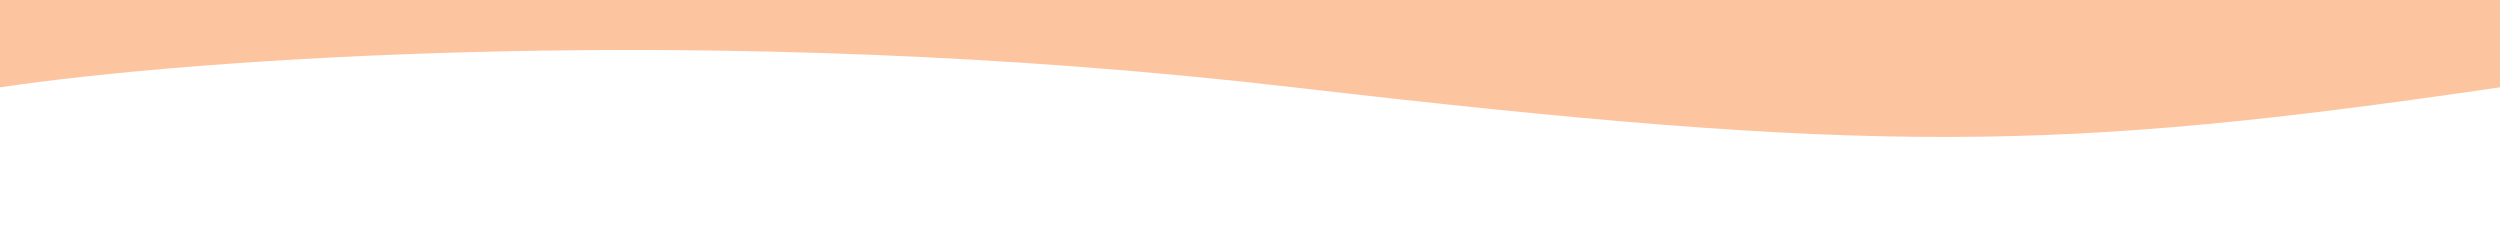
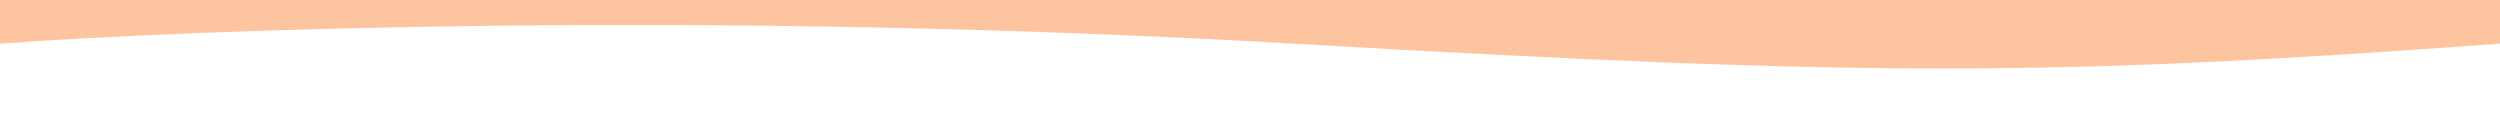
- <svg xmlns="http://www.w3.org/2000/svg" width="800" height="80" viewBox="0 0 800 80" fill="none">
-   <rect width="800" height="80" fill="#FDC4A0" />
-   <path d="M413.98 27.942C227.648 6.314 60.355 18.93 0 27.942V80H800V27.942C658.297 48.666 600.312 49.571 413.98 27.942Z" fill="#ffffff" />
+ <svg xmlns="http://www.w3.org/2000/svg" width="800" height="40" viewBox="0 0 800 40" fill="none">
+   <rect width="800" height="40" fill="#FDC4A0" />
+   <path d="M413.98 13.971C227.648 3.157 60.355 9.465 0 13.971V40H800V13.971C658.297 24.333 600.312 24.785 413.98 13.971Z" fill="#ffffff" />
</svg>
